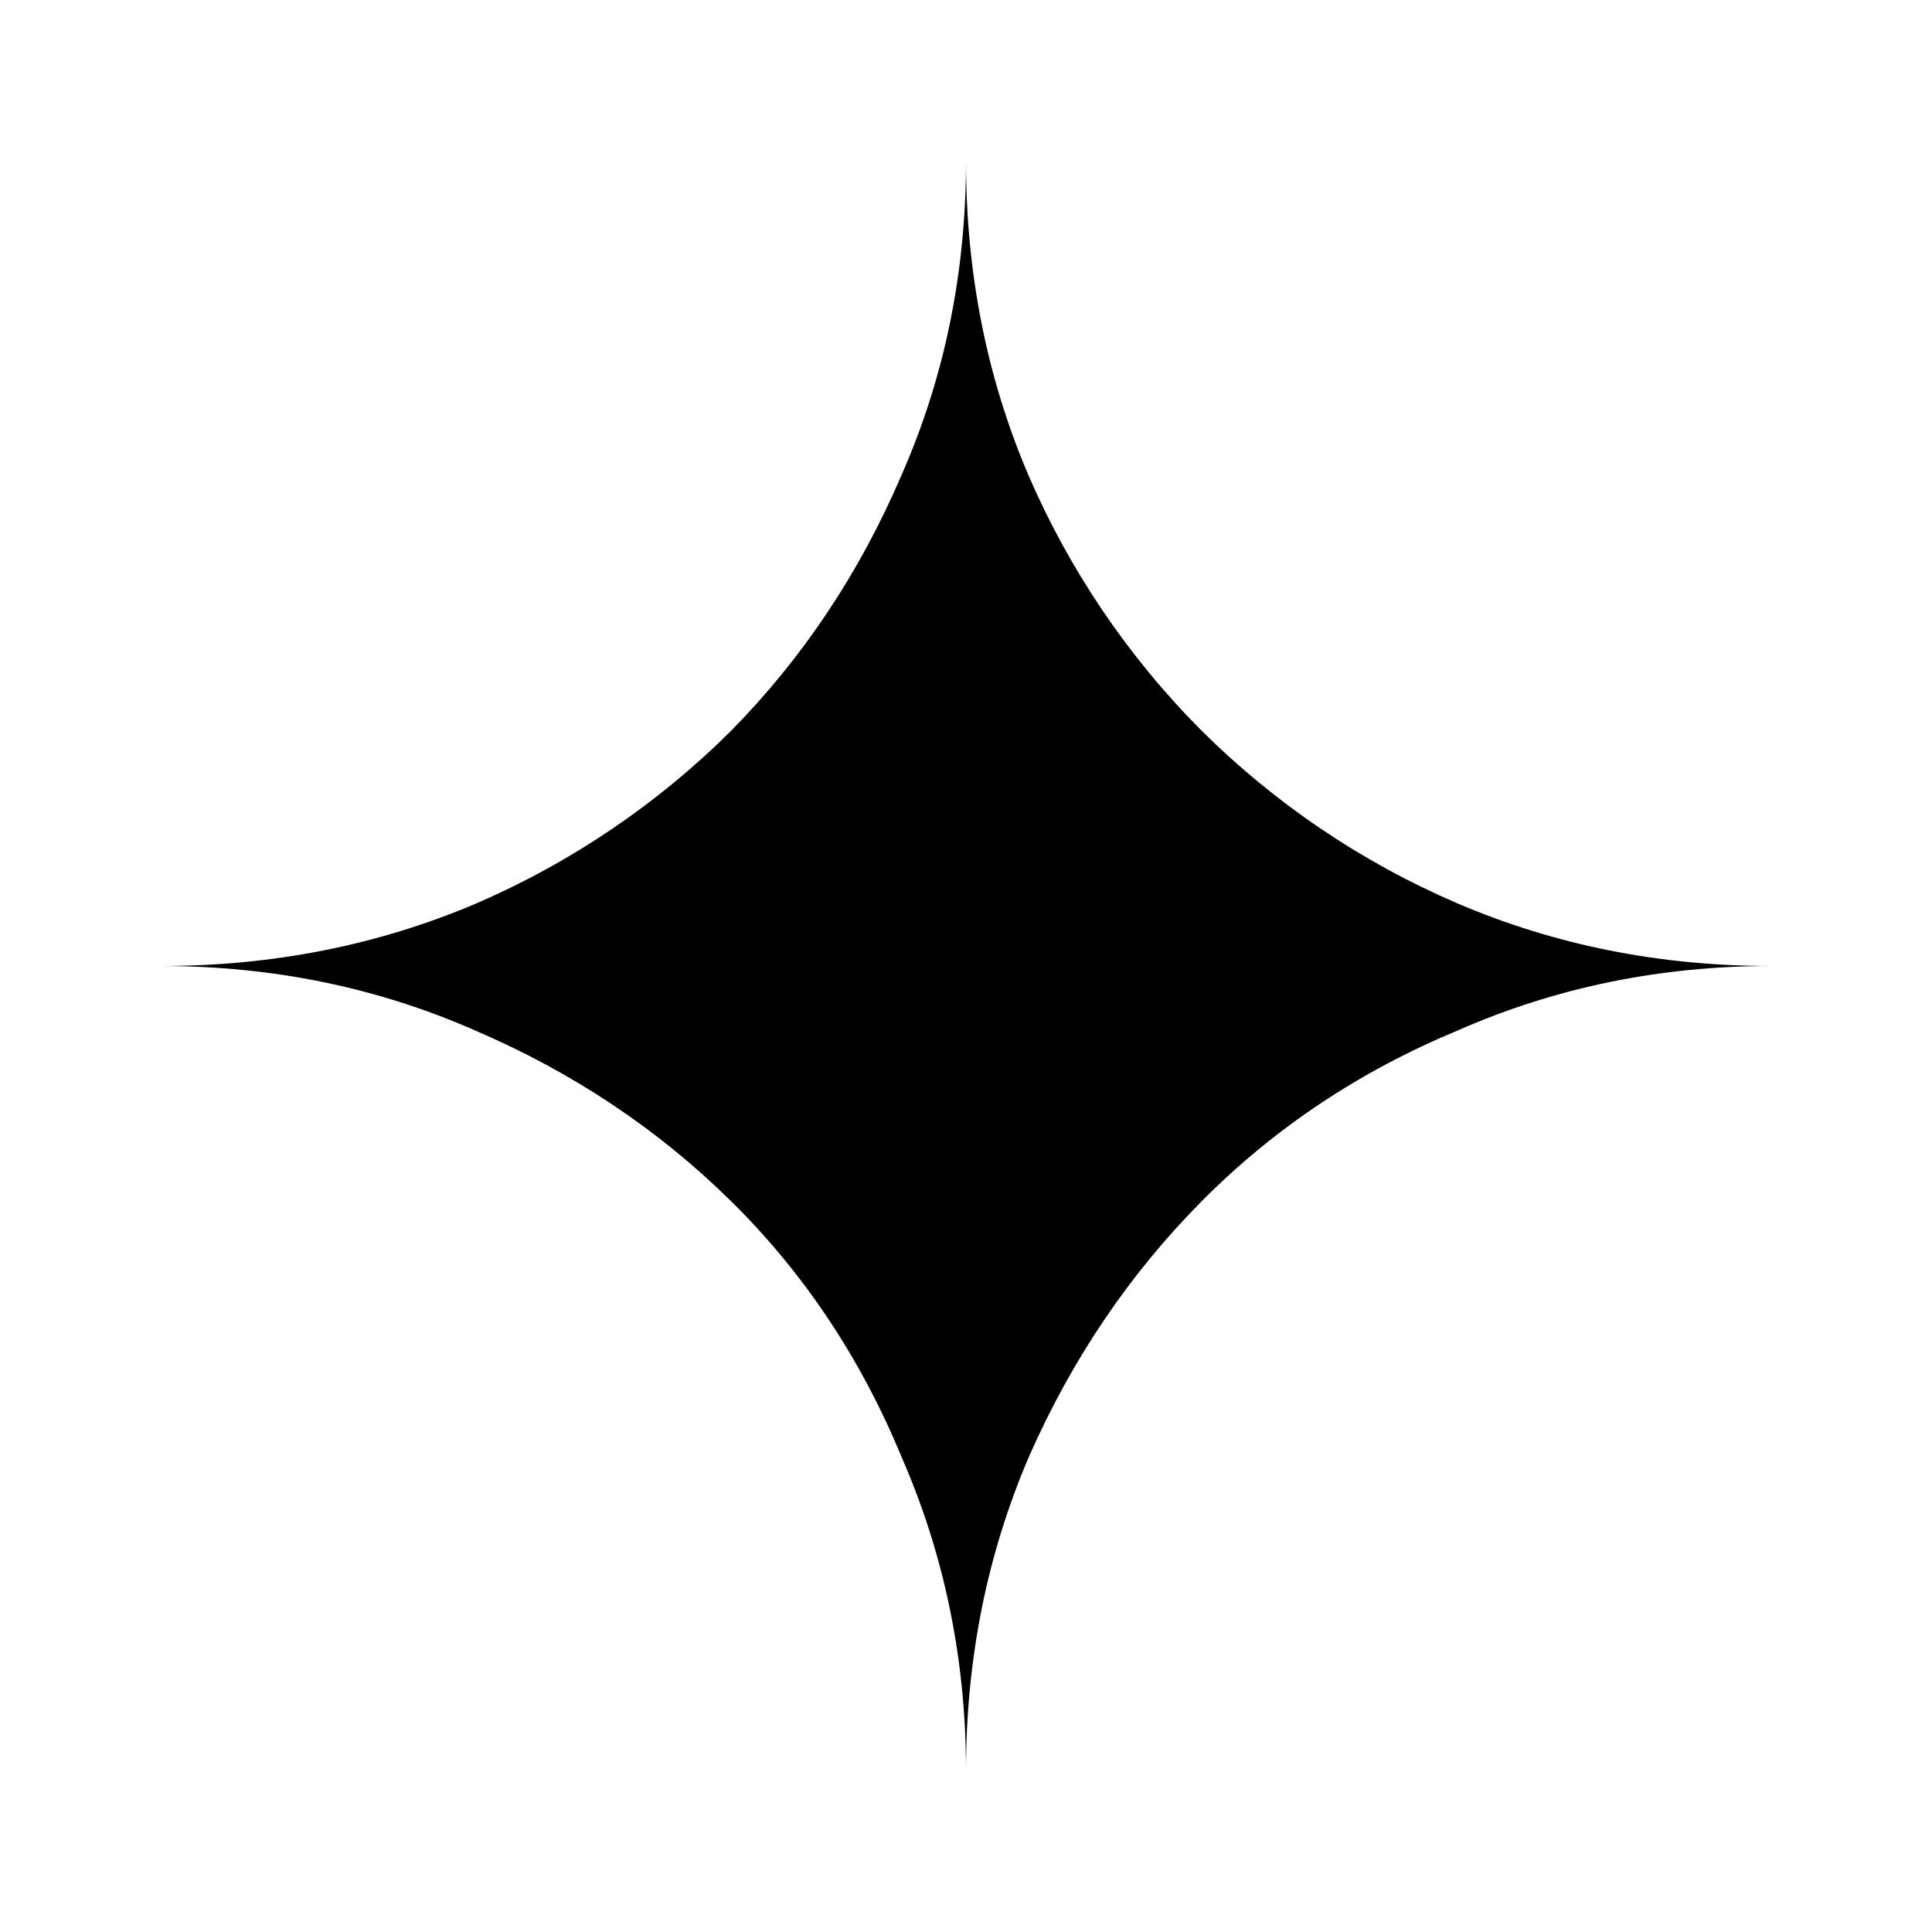
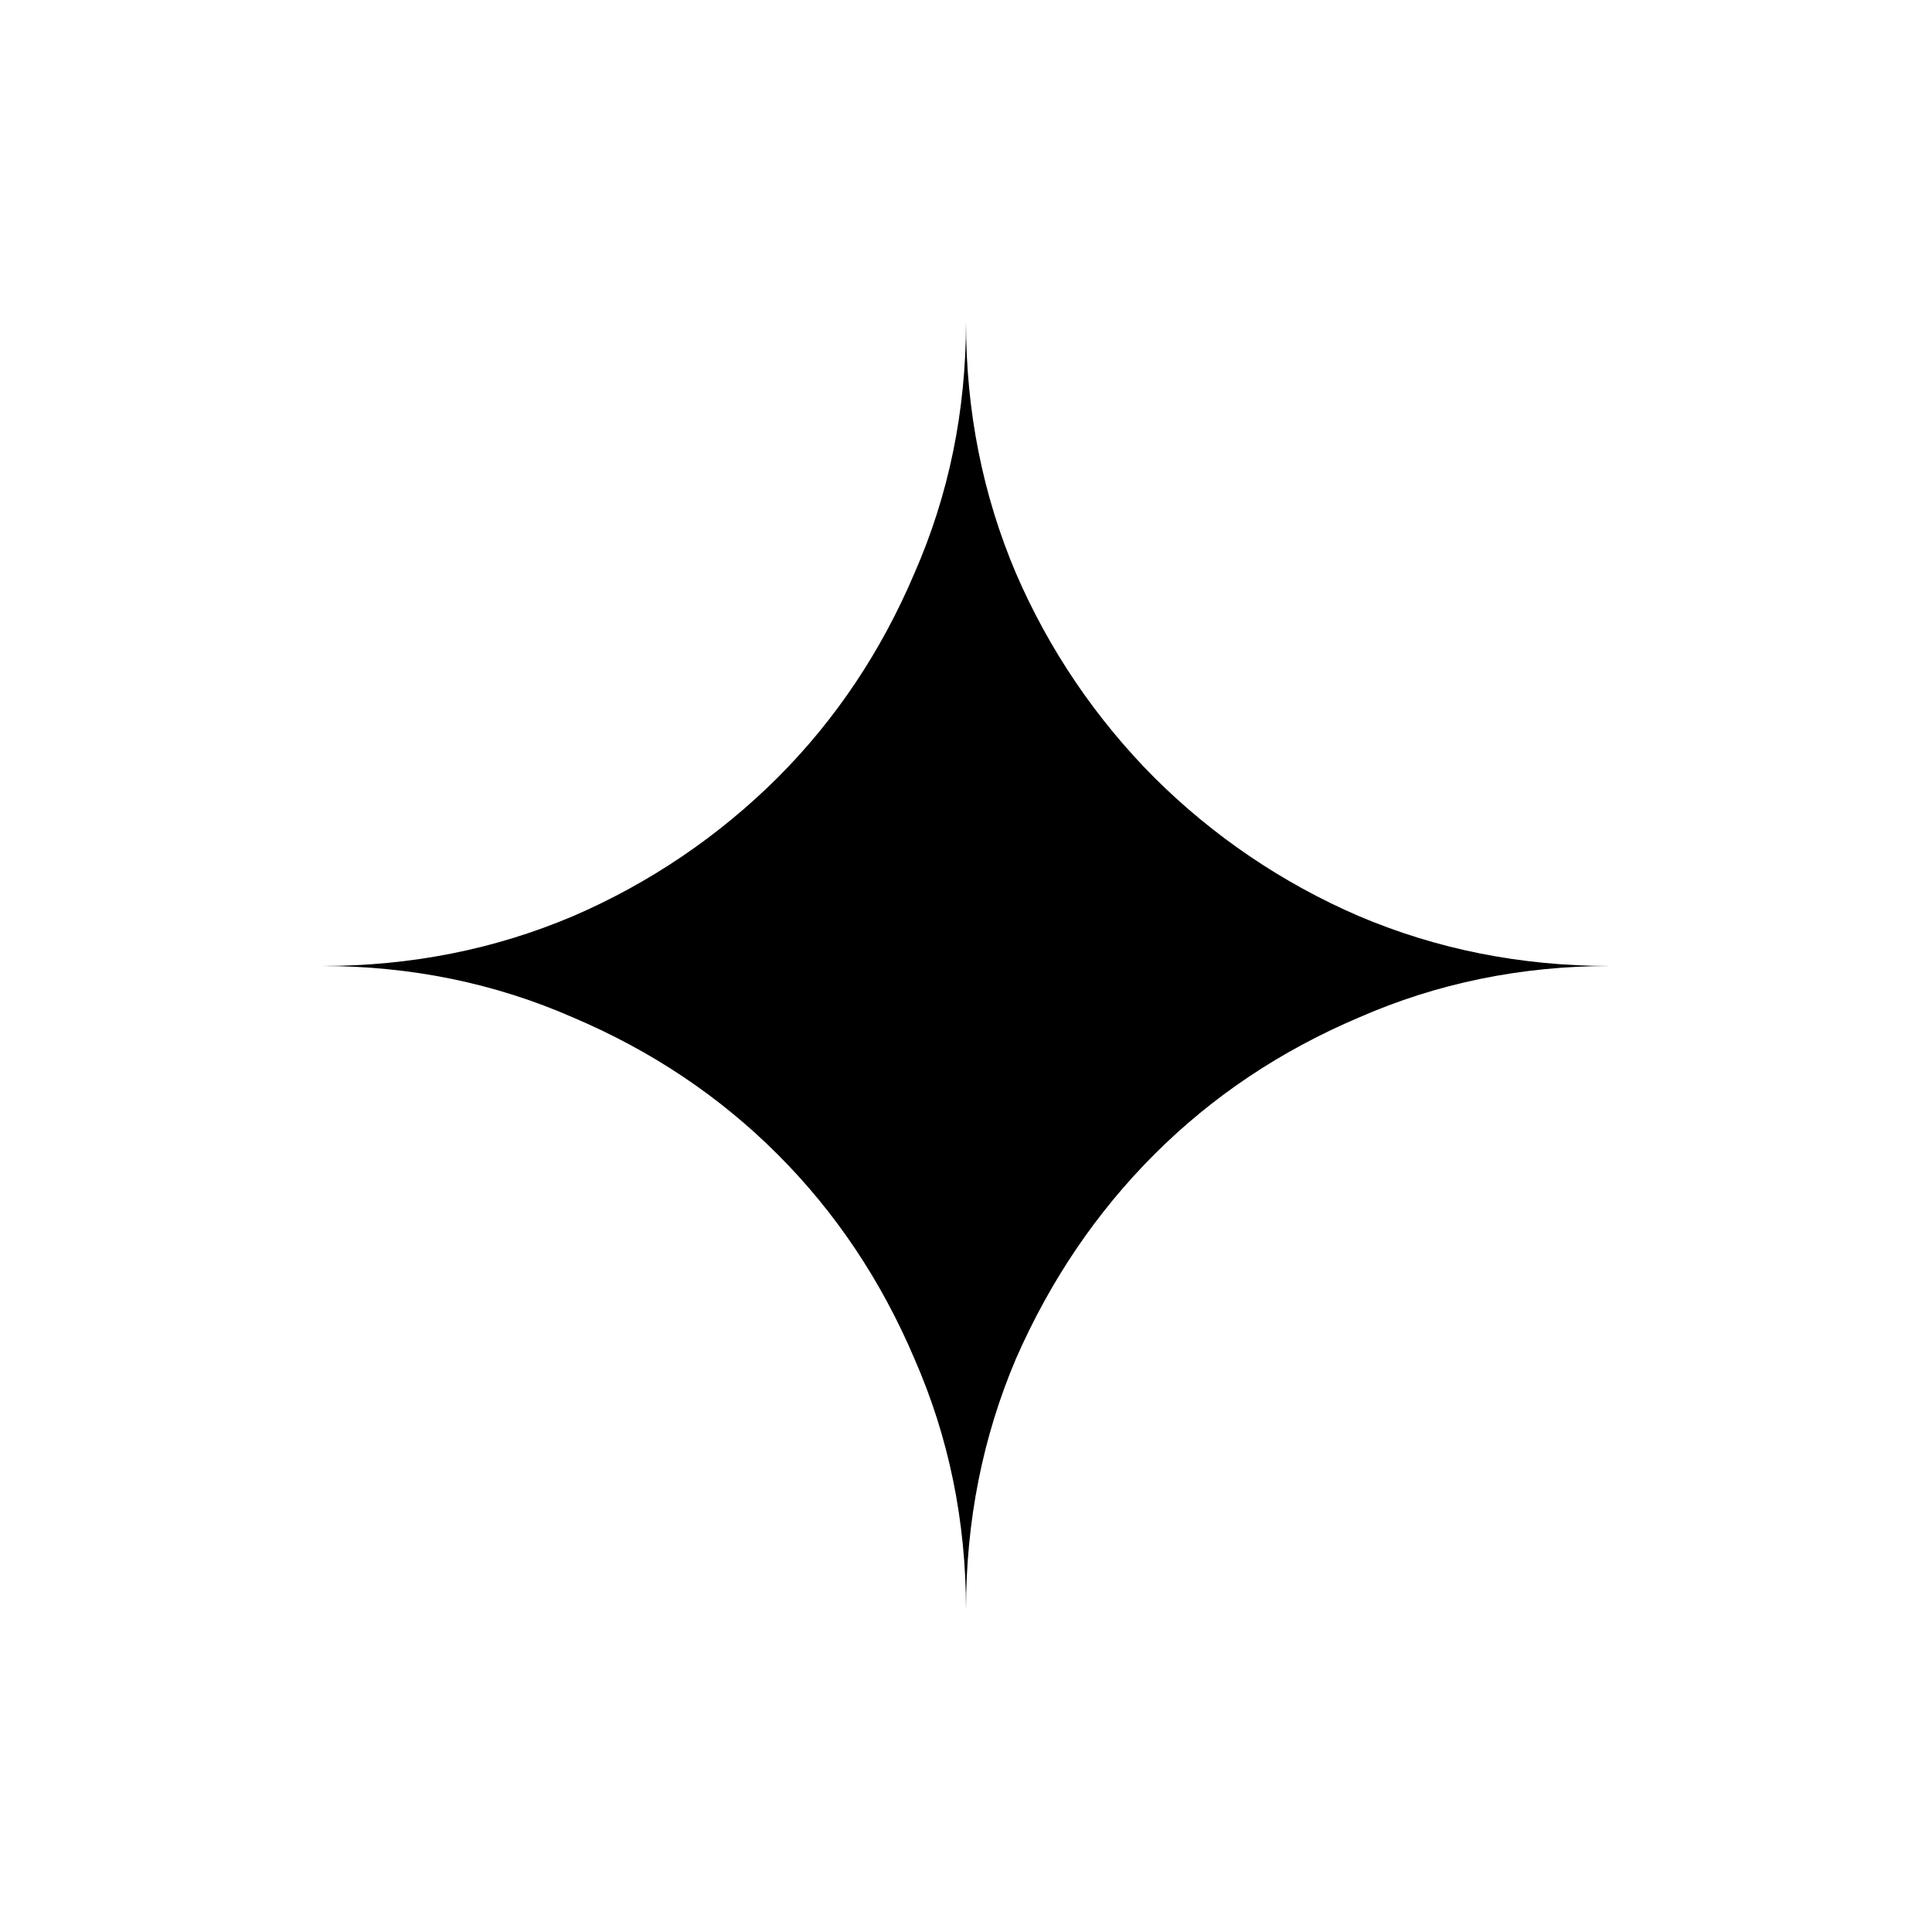
<svg xmlns="http://www.w3.org/2000/svg" viewBox="0 0 24 24">
-   <path fill="currentColor" stroke="none" d="M11.2 18.1Q12 19.93 12 22q0 -2.08 0.78 -3.9 0.8 -1.82 2.15 -3.18t3.18 -2.12Q19.93 12 22 12q-2.08 0 -3.9 -0.78a10.25 10.25 0 0 1 -3.18 -2.15 10.25 10.25 0 0 1 -2.15 -3.18Q12 4.08 12 2q0 2.08 -0.8 3.9 -0.78 1.82 -2.12 3.18a10.25 10.25 0 0 1 -3.18 2.15Q4.08 12 2 12q2.08 0 3.9 0.8 1.82 0.78 3.18 2.12t2.12 3.18" />
+   <path fill="currentColor" stroke="none" d="M11.36 16.88Q12 18.34 12 20q0 -1.66 0.62 -3.12 0.64 -1.46 1.72 -2.54t2.54 -1.7Q18.34 12 20 12q-1.66 0 -3.12 -0.62a8.2 8.2 0 0 1 -2.54 -1.72 8.2 8.2 0 0 1 -1.72 -2.54Q12 5.66 12 4q0 1.66 -0.64 3.12 -0.62 1.46 -1.7 2.54a8.2 8.2 0 0 1 -2.54 1.72Q5.66 12 4 12q1.66 0 3.12 0.64 1.46 0.62 2.54 1.7t1.7 2.54" />
</svg>
